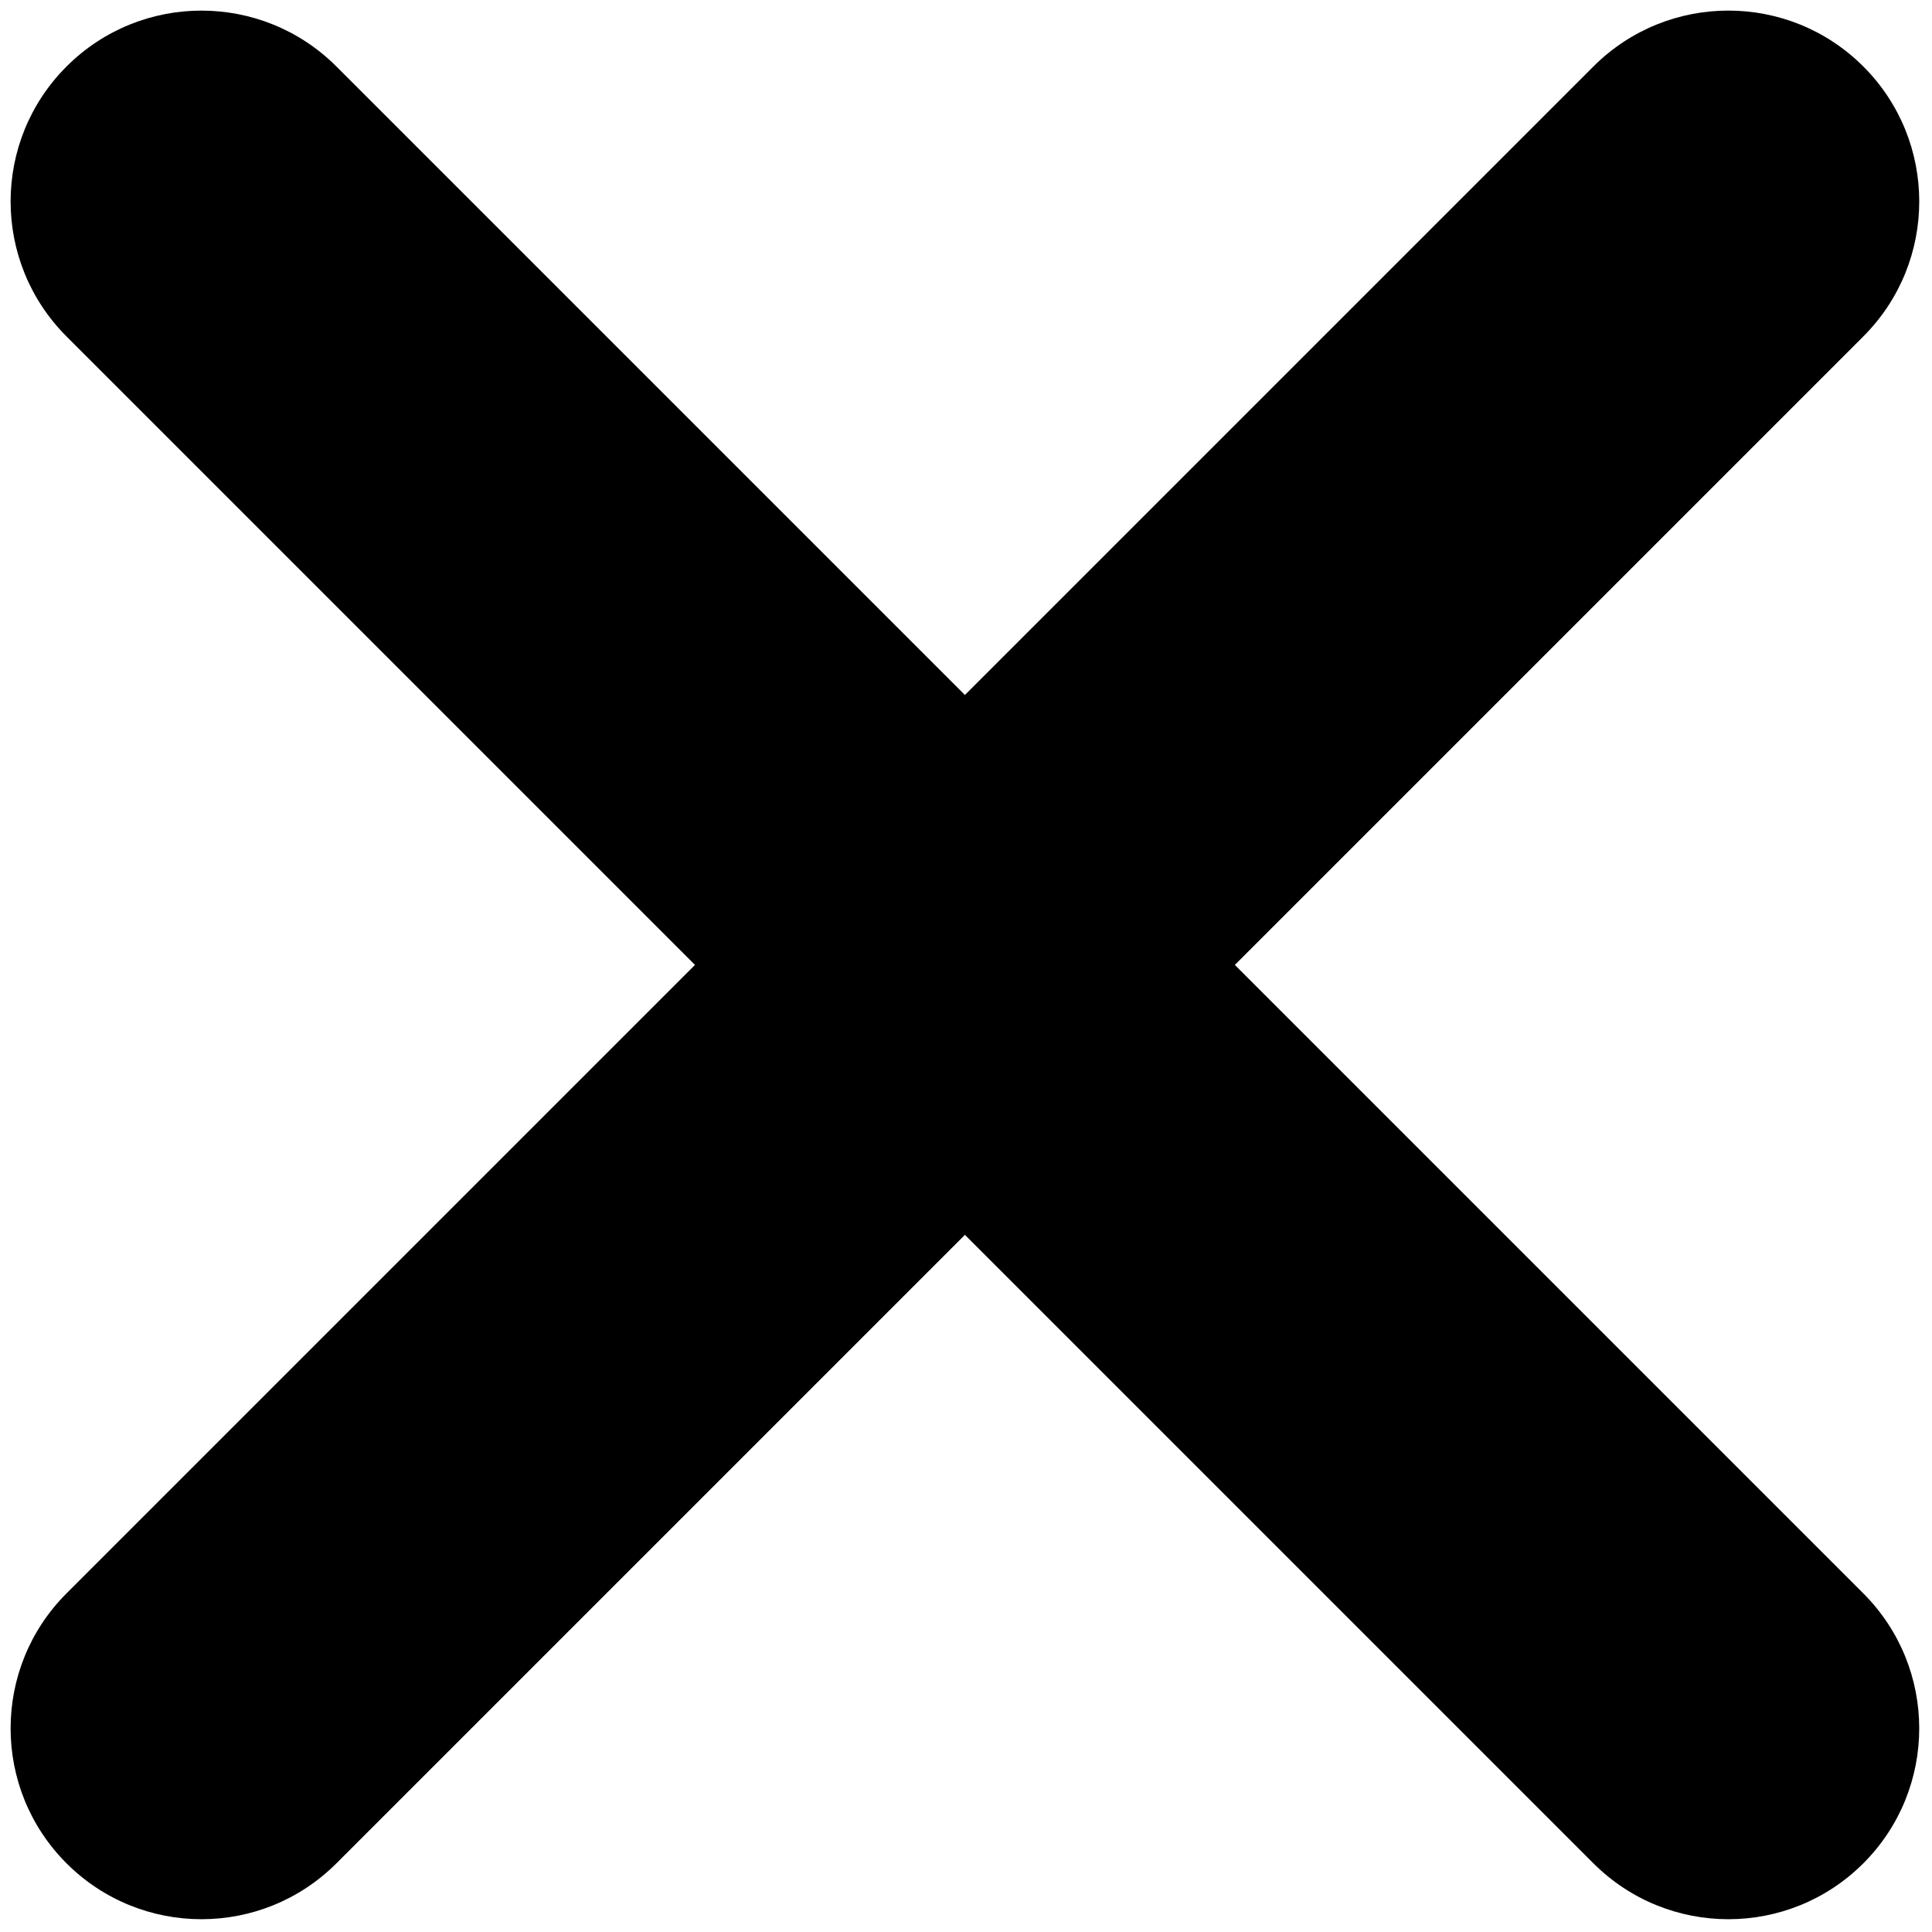
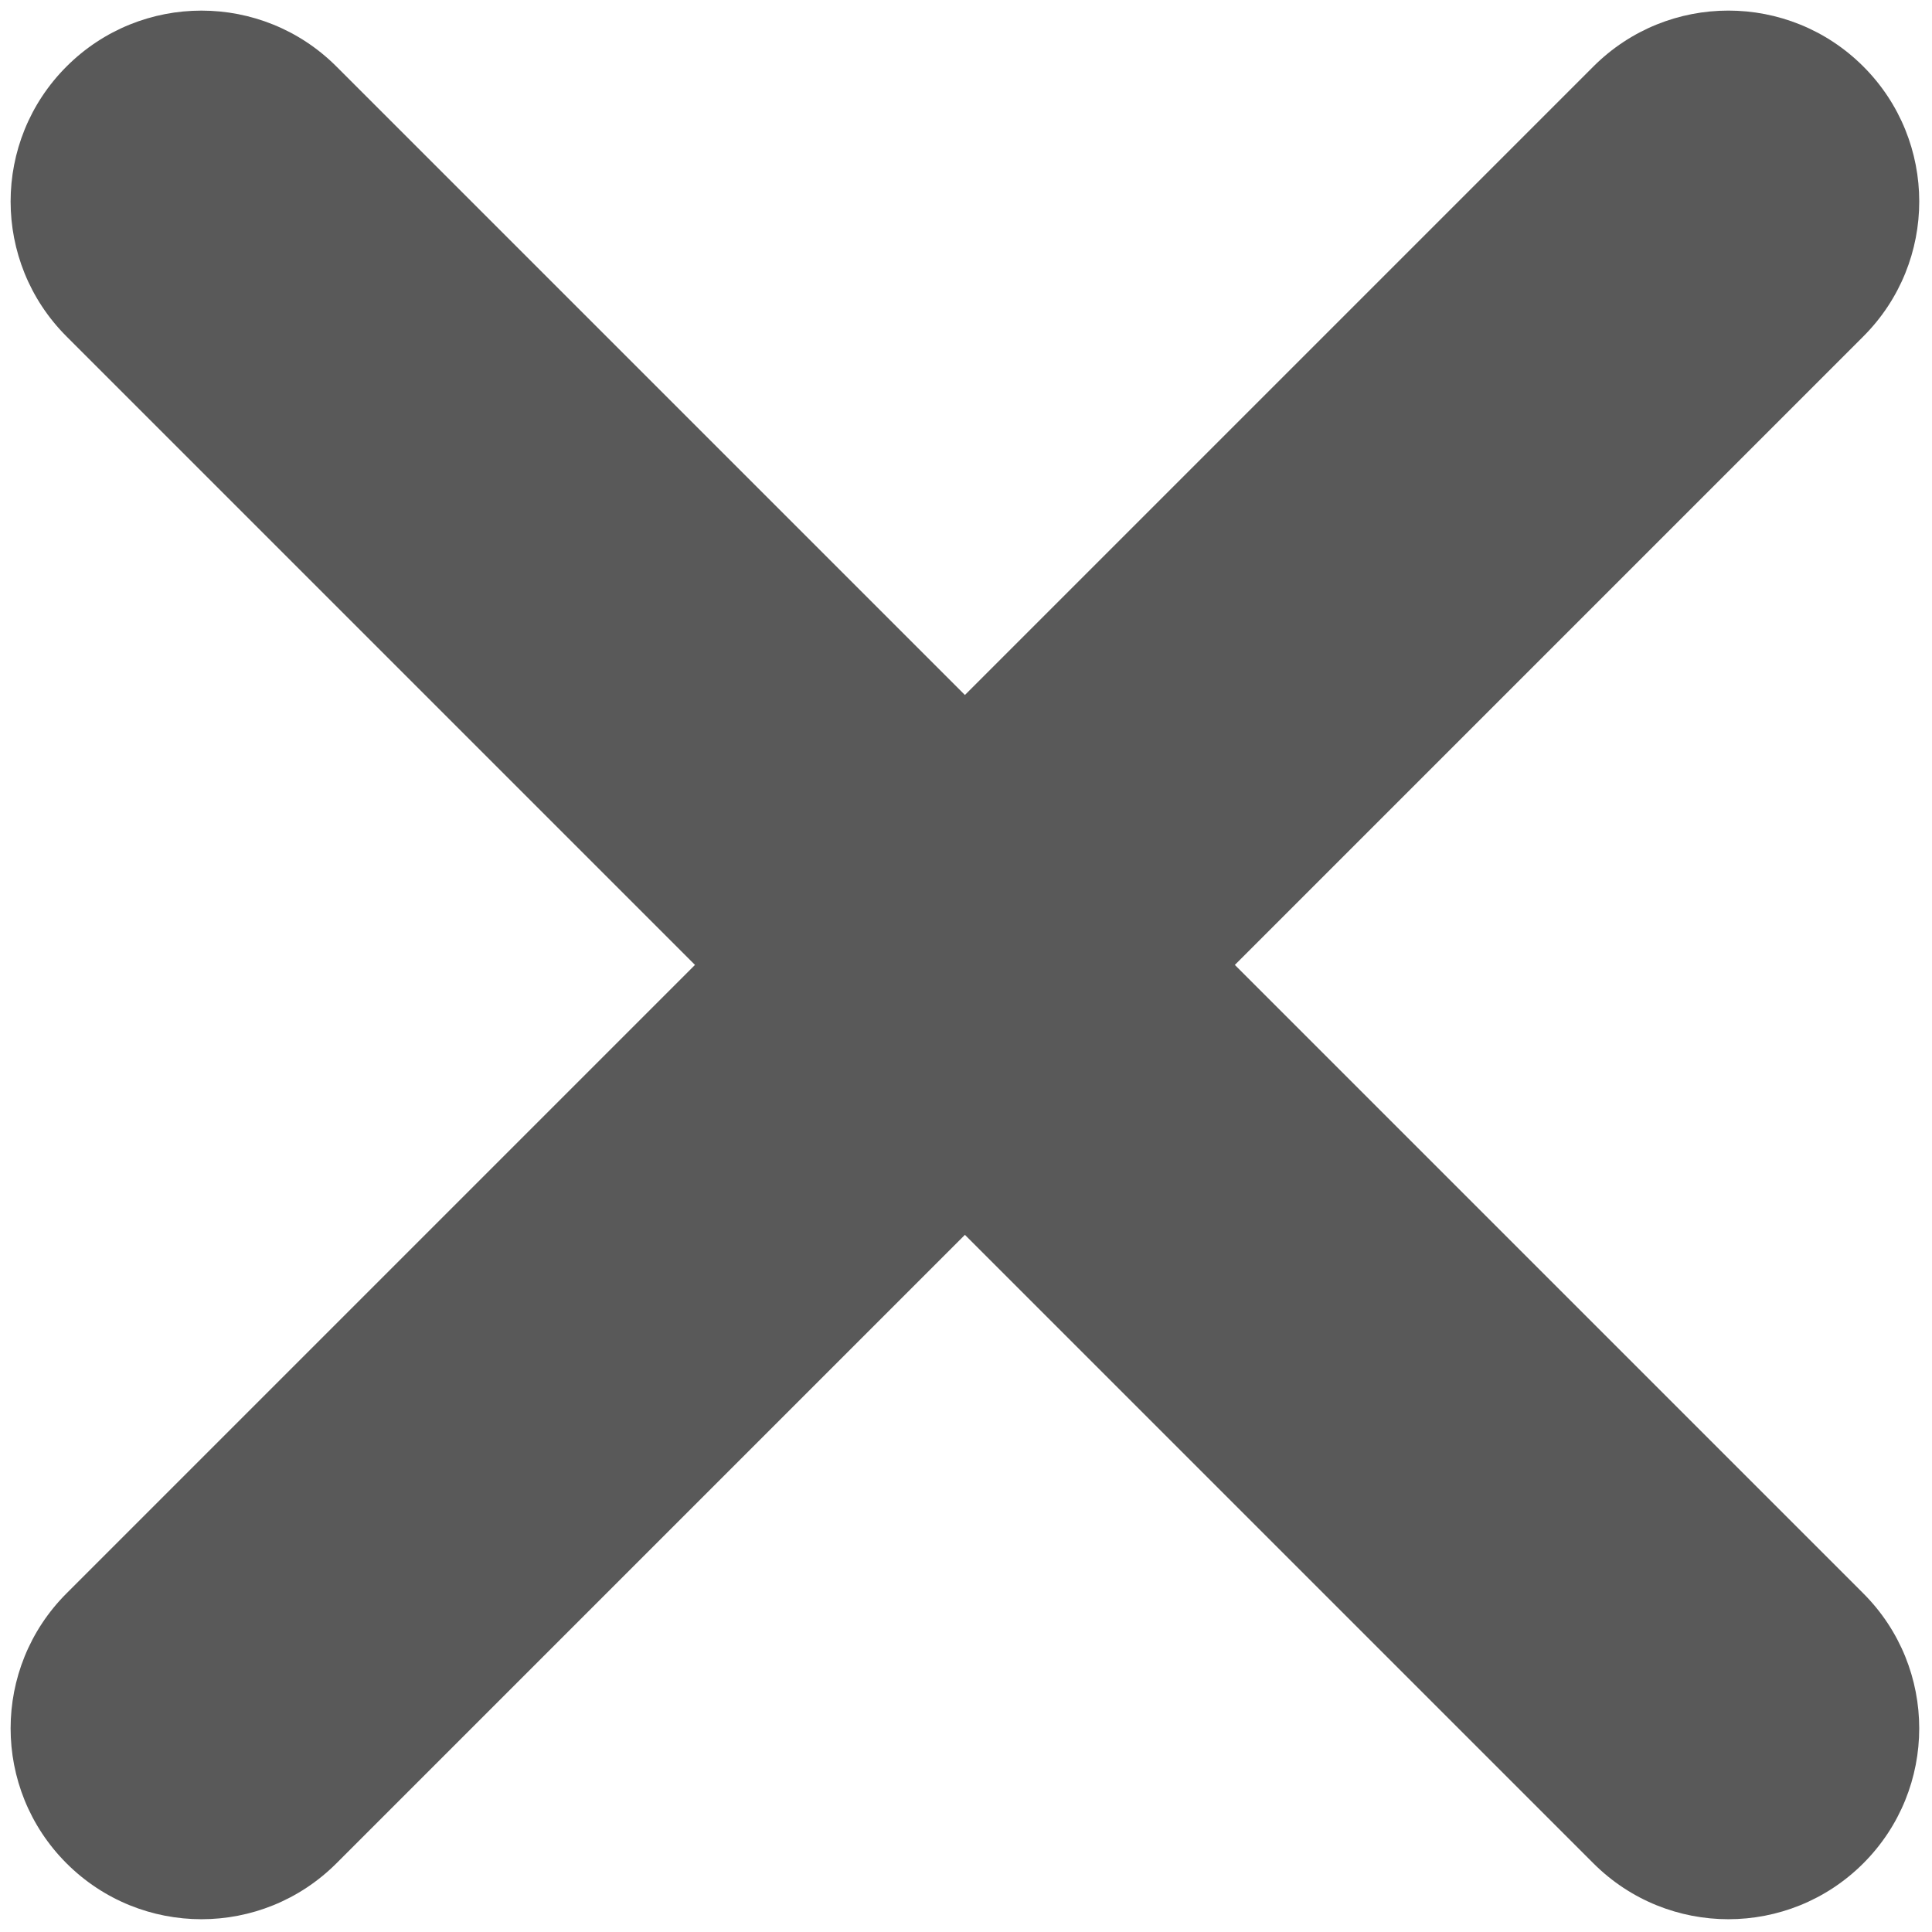
- <svg xmlns="http://www.w3.org/2000/svg" version="1.1" width="256" height="256" viewBox="0 0 256 256" xml:space="preserve">
-   <defs>
- </defs>
-   <g style="stroke: none; stroke-width: 0; stroke-dasharray: none; stroke-linecap: butt; stroke-linejoin: miter; stroke-miterlimit: 10; fill: none; fill-rule: nonzero; opacity: 1;" transform="translate(1.406593 1.406593) scale(2.81 2.81)">
-     <path d="M 9 90 c -2.303 0 -4.606 -0.879 -6.364 -2.636 c -3.515 -3.515 -3.515 -9.214 0 -12.729 l 72 -72 c 3.516 -3.515 9.213 -3.515 12.729 0 c 3.515 3.515 3.515 9.213 0 12.728 l -72 72 C 13.606 89.121 11.303 90 9 90 z" style="stroke: none; stroke-width: 1; stroke-dasharray: none; stroke-linecap: butt; stroke-linejoin: miter; stroke-miterlimit: 10; fill: rgb(0,0,0); fill-rule: nonzero; opacity: 1;" transform=" matrix(1 0 0 1 0 0) " stroke-linecap="round" />
-     <path d="M 81 90 c -2.304 0 -4.606 -0.879 -6.364 -2.636 l -72 -72 c -3.515 -3.515 -3.515 -9.213 0 -12.728 c 3.515 -3.515 9.213 -3.515 12.728 0 l 72 72 c 3.515 3.515 3.515 9.214 0 12.729 C 85.606 89.121 83.304 90 81 90 z" style="stroke: none; stroke-width: 1; stroke-dasharray: none; stroke-linecap: butt; stroke-linejoin: miter; stroke-miterlimit: 10; fill: rgb(0,0,0); fill-rule: nonzero; opacity: 1;" transform=" matrix(1 0 0 1 0 0) " stroke-linecap="round" />
-   </g>
+ <svg xmlns="http://www.w3.org/2000/svg" width="256" height="256" viewBox="0 0 256 256" fill="none">
+   <path d="M26.697 254.307C20.225 254.307 13.754 251.837 8.814 246.899C-1.063 237.022 -1.063 221.008 8.814 211.131L211.134 8.811C221.014 -1.066 237.022 -1.066 246.902 8.811C256.779 18.688 256.779 34.7 246.902 44.577L44.582 246.897C39.639 251.837 33.168 254.307 26.697 254.307Z" fill="#595959" />
+   <path d="M229.017 254.307C222.542 254.307 216.074 251.837 211.134 246.9L8.814 44.58C-1.063 34.702 -1.063 18.691 8.814 8.814C18.691 -1.063 34.702 -1.063 44.579 8.814L246.899 211.134C256.777 221.011 256.777 237.025 246.899 246.902C241.959 251.837 235.491 254.307 229.017 254.307Z" fill="#595959" />
</svg>
